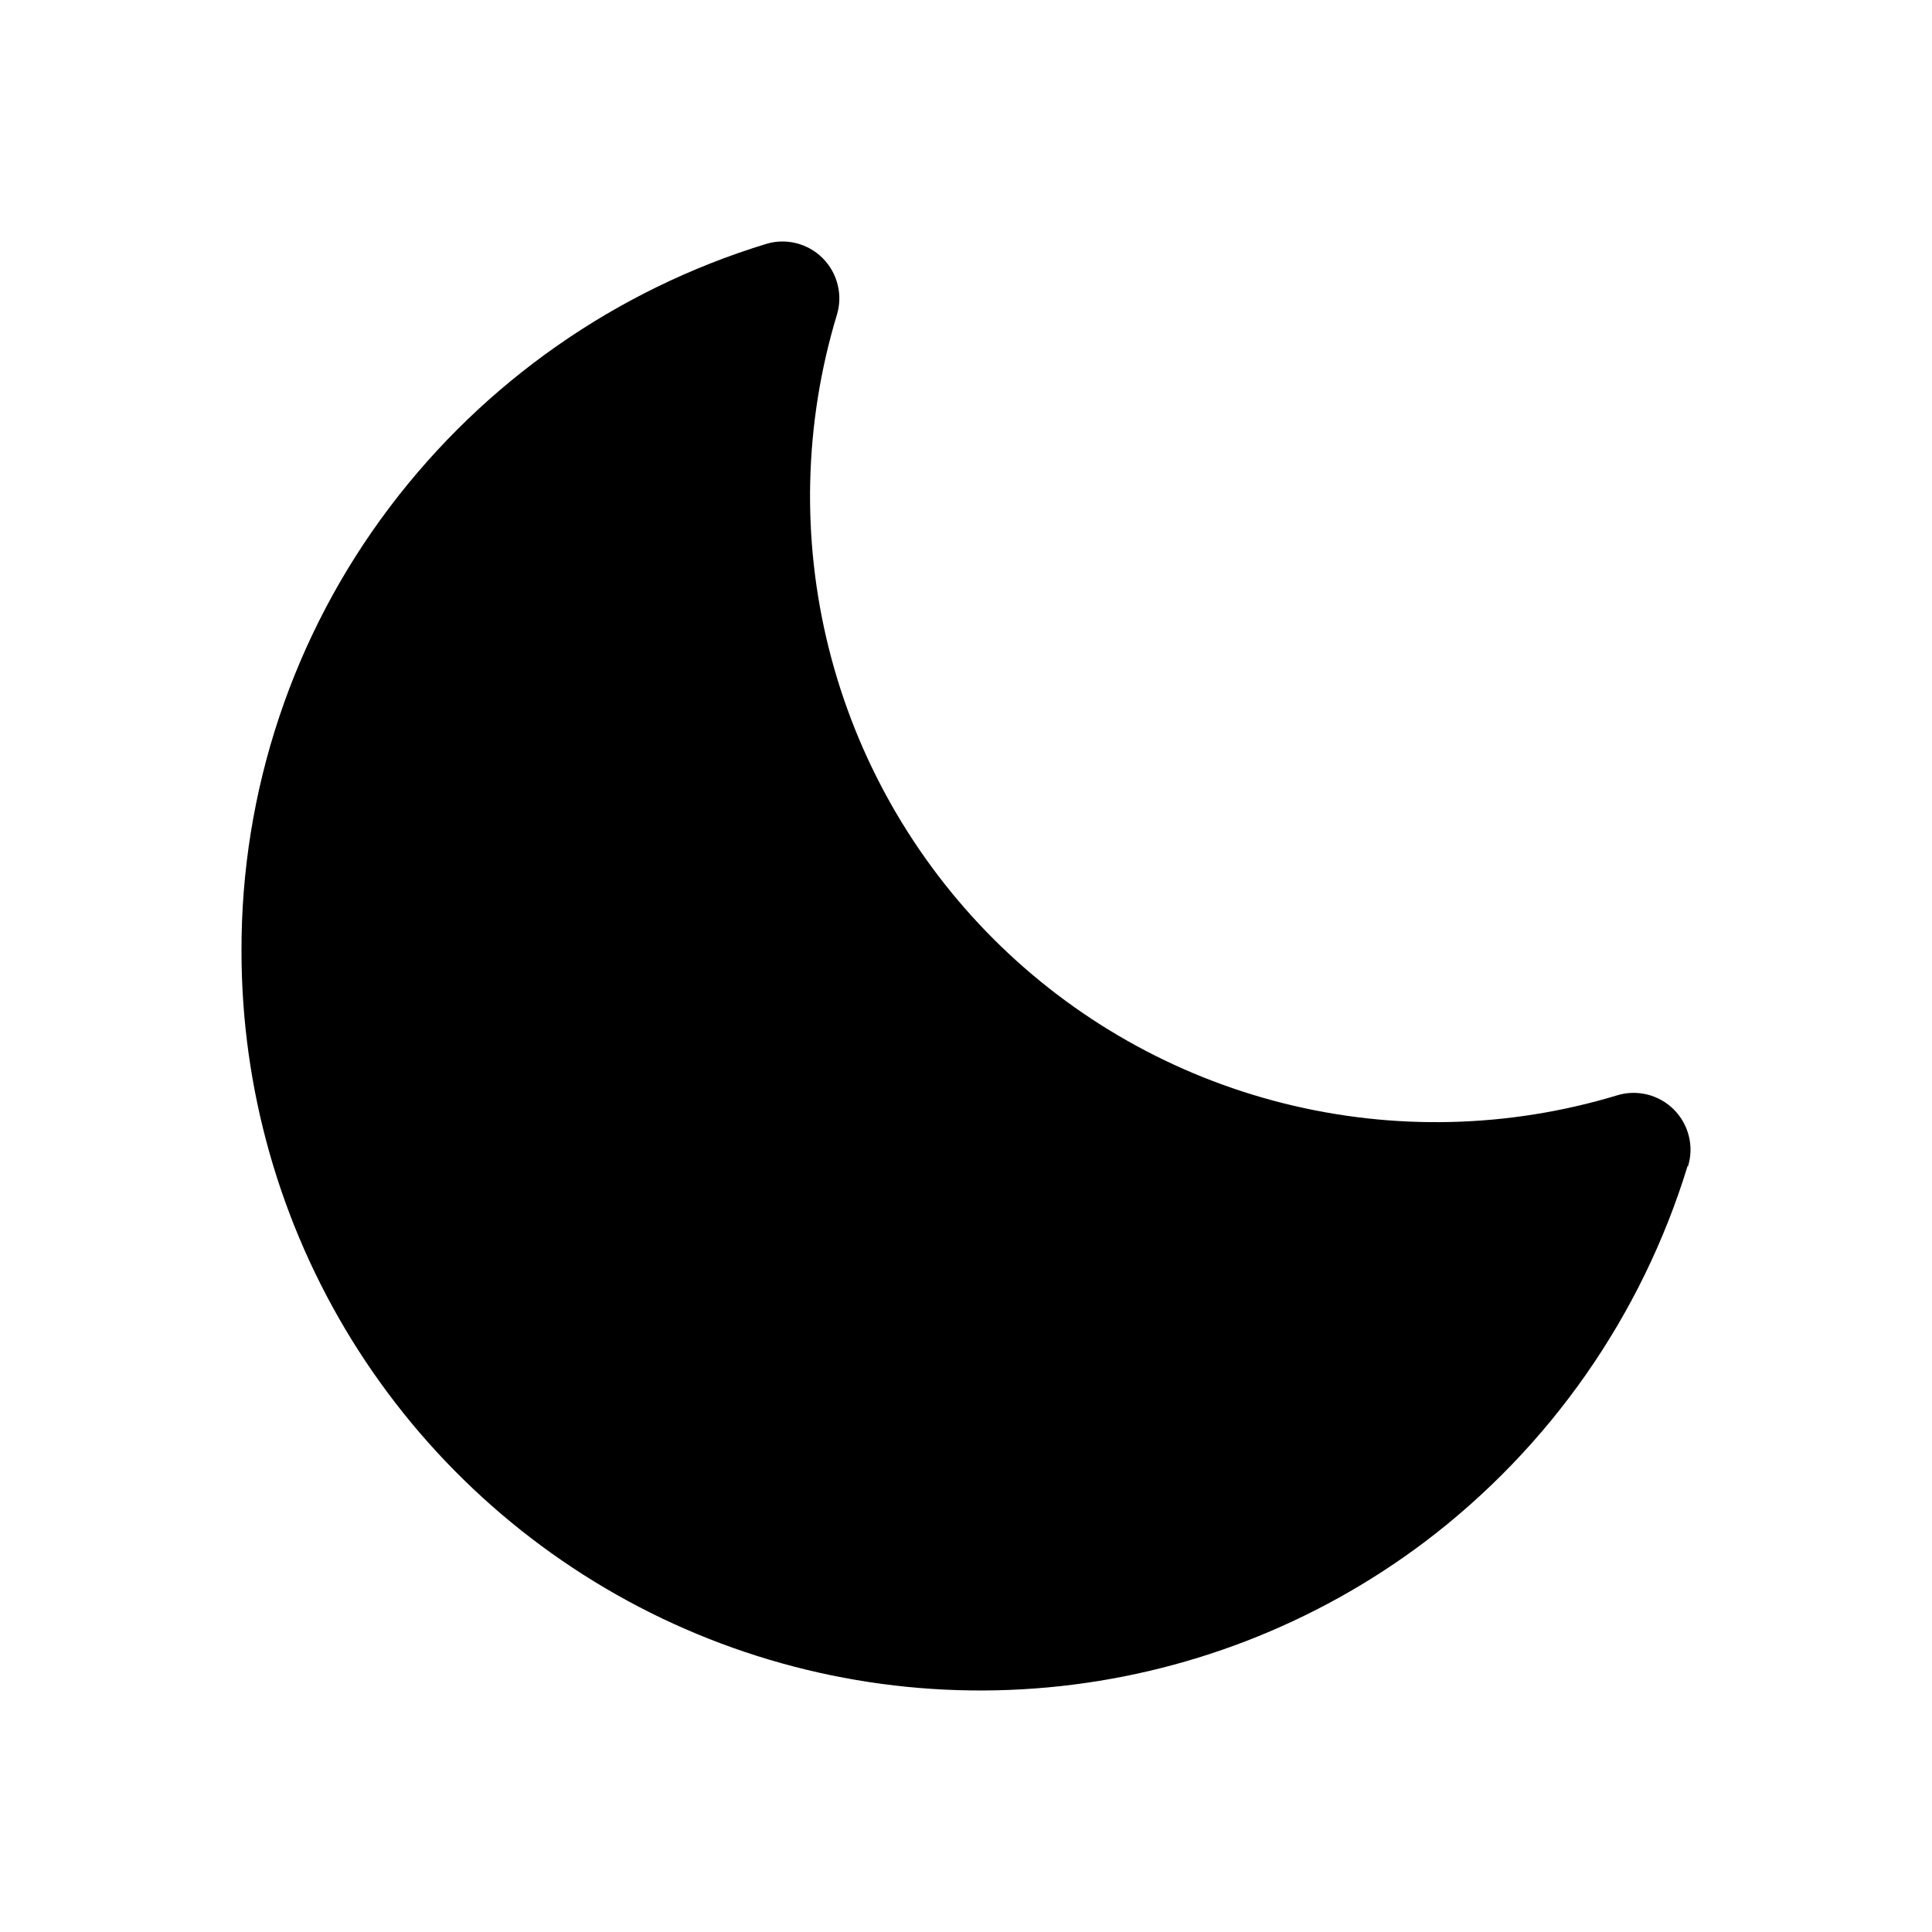
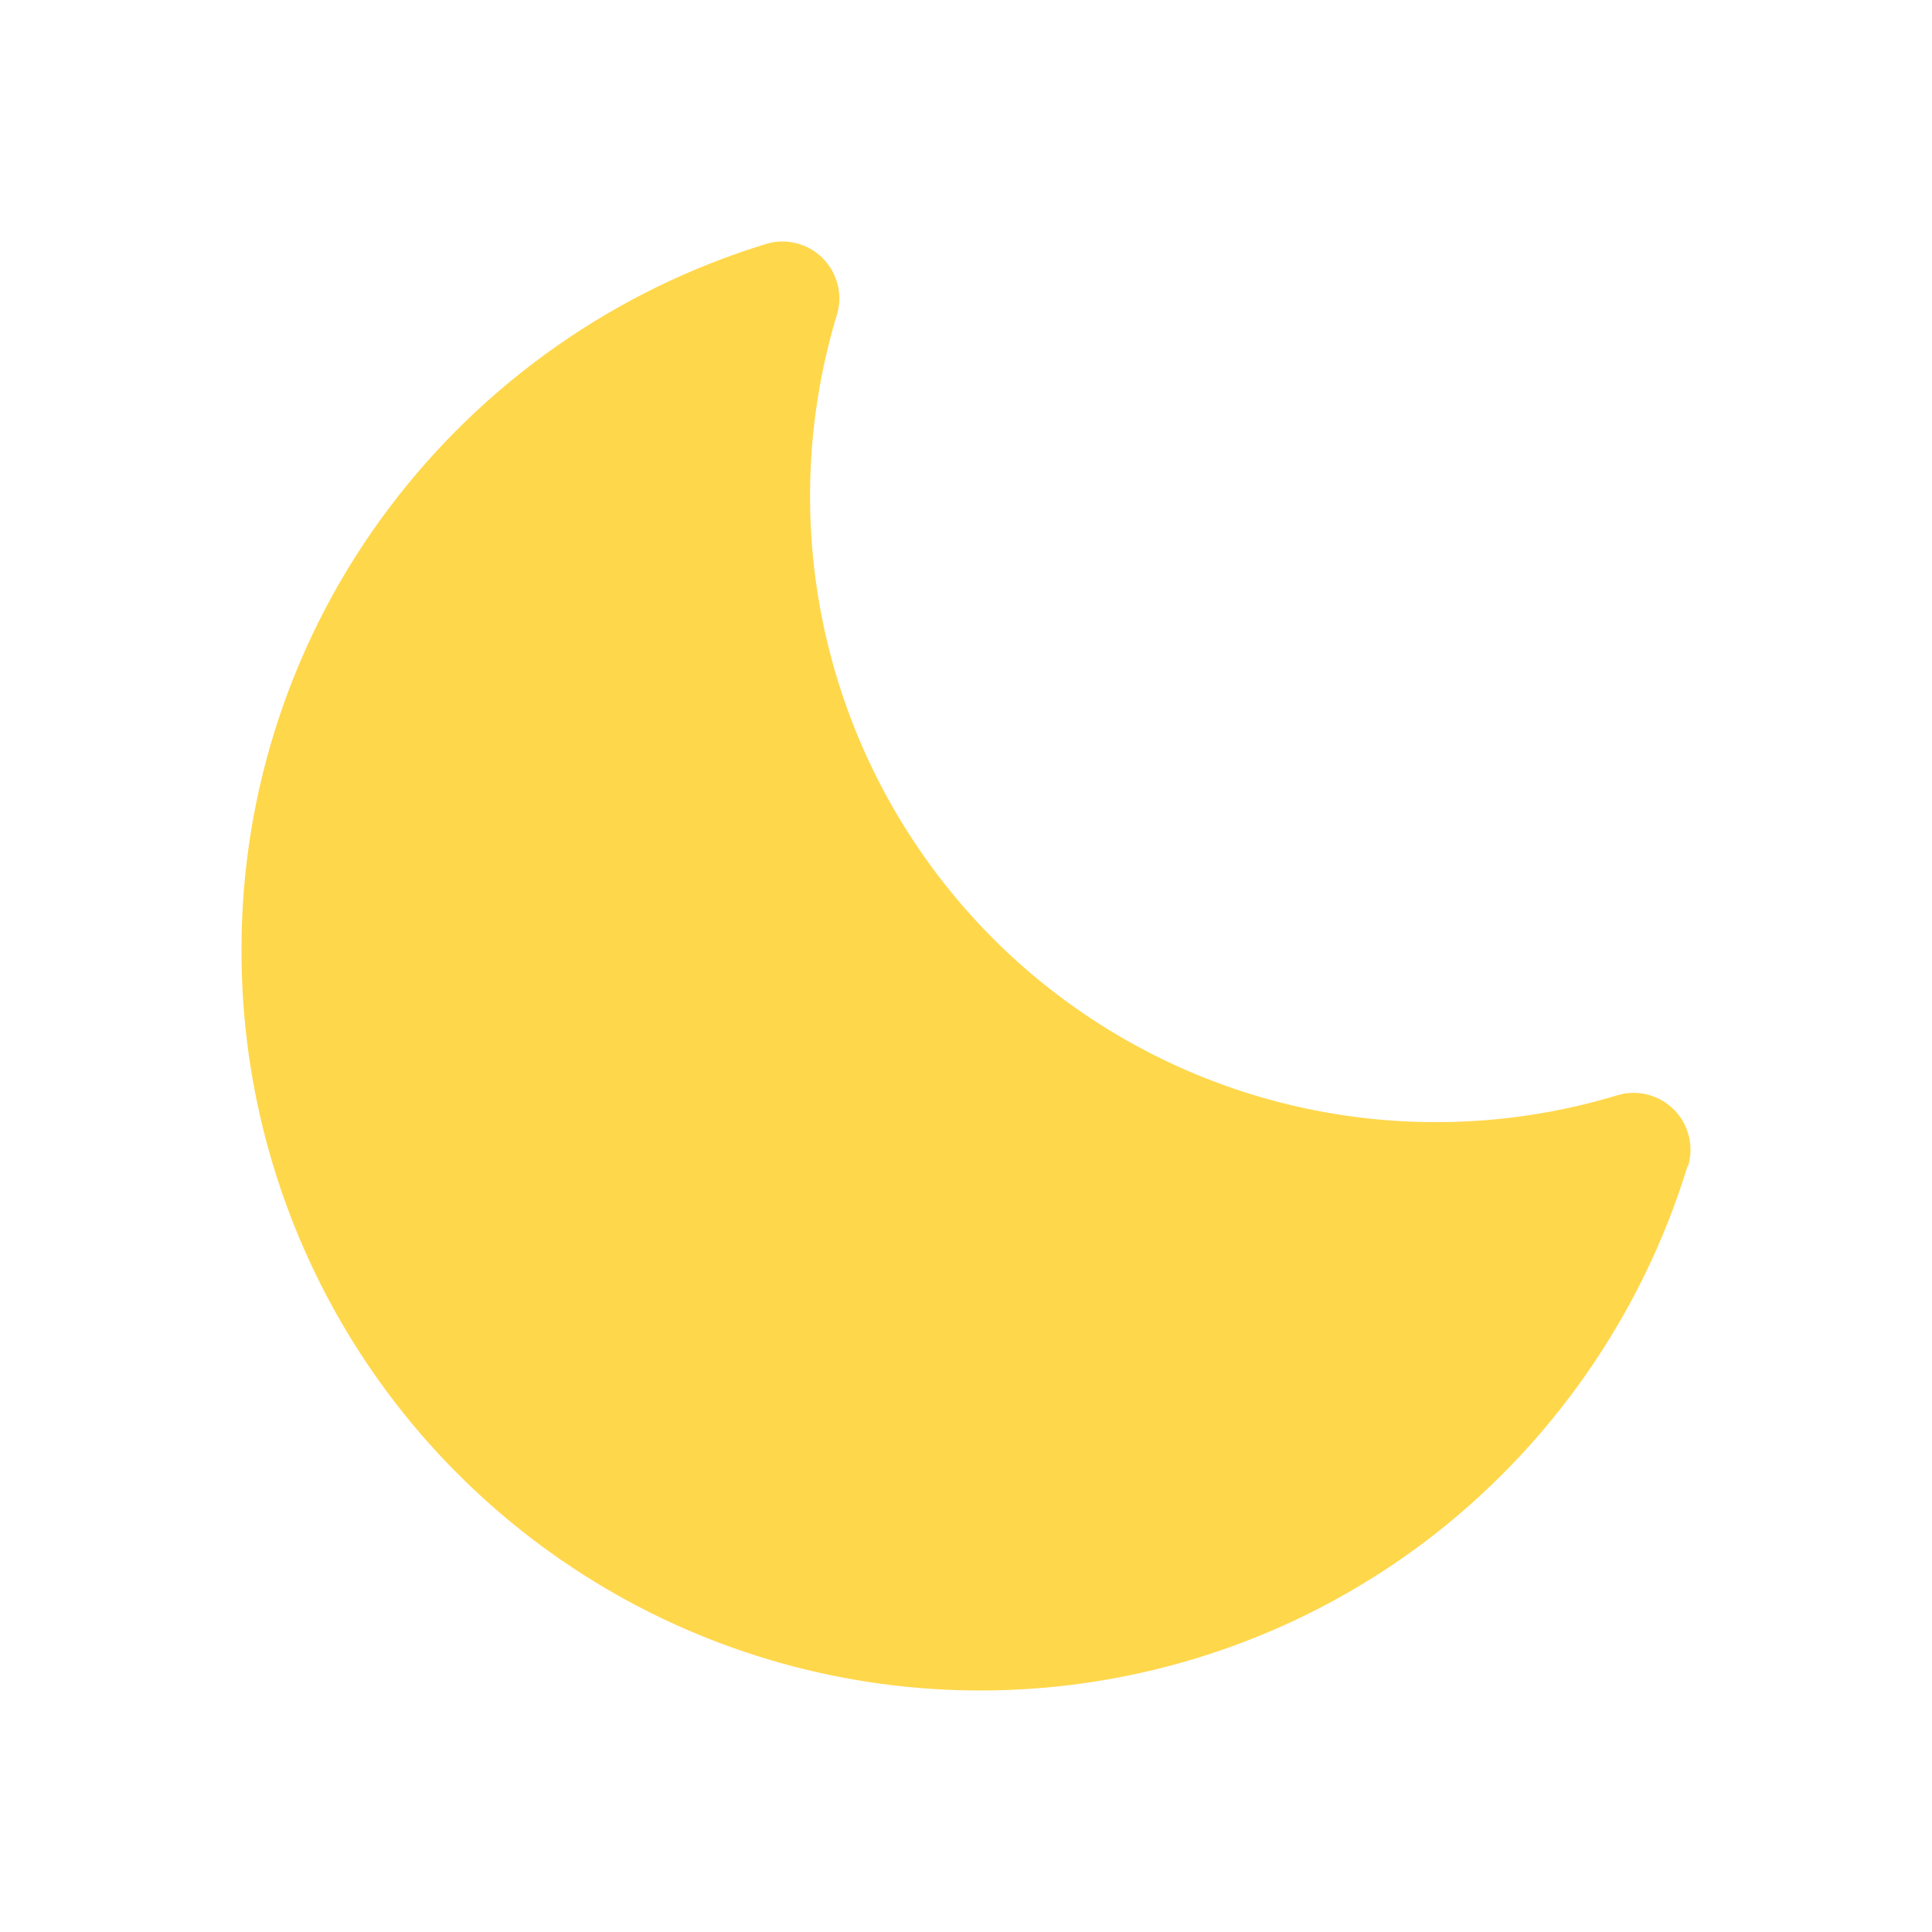
<svg xmlns="http://www.w3.org/2000/svg" width="32" height="32" viewBox="0 0 32 32" fill="none">
-   <path d="M27.952 19.312C27.192 21.794 25.669 23.973 23.598 25.539C21.781 26.908 19.618 27.742 17.352 27.949C15.087 28.156 12.809 27.728 10.773 26.712C8.738 25.695 7.026 24.132 5.829 22.197C4.633 20.262 4 18.031 4 15.756C3.992 13.1 4.855 10.515 6.457 8.397C8.023 6.326 10.202 4.802 12.684 4.042C12.847 3.991 13.021 3.986 13.188 4.028C13.354 4.069 13.505 4.155 13.626 4.276C13.747 4.397 13.833 4.549 13.874 4.715C13.916 4.881 13.911 5.055 13.86 5.219C13.318 7.014 13.272 8.923 13.729 10.743C14.185 12.562 15.127 14.223 16.453 15.55C17.779 16.876 19.44 17.818 21.259 18.274C23.078 18.731 24.986 18.686 26.782 18.143C26.945 18.092 27.119 18.088 27.285 18.129C27.451 18.17 27.603 18.256 27.724 18.377C27.845 18.498 27.931 18.65 27.972 18.816C28.014 18.982 28.009 19.156 27.958 19.32L27.952 19.312Z" fill="black" />
+   <path d="M27.952 19.312C27.192 21.794 25.669 23.973 23.598 25.539C21.781 26.908 19.618 27.742 17.352 27.949C15.087 28.156 12.809 27.728 10.773 26.712C8.738 25.695 7.026 24.132 5.829 22.197C4.633 20.262 4 18.031 4 15.756C3.992 13.1 4.855 10.515 6.457 8.397C8.023 6.326 10.202 4.802 12.684 4.042C12.847 3.991 13.021 3.986 13.188 4.028C13.354 4.069 13.505 4.155 13.626 4.276C13.747 4.397 13.833 4.549 13.874 4.715C13.916 4.881 13.911 5.055 13.86 5.219C13.318 7.014 13.272 8.923 13.729 10.743C14.185 12.562 15.127 14.223 16.453 15.55C17.779 16.876 19.44 17.818 21.259 18.274C23.078 18.731 24.986 18.686 26.782 18.143C26.945 18.092 27.119 18.088 27.285 18.129C27.451 18.17 27.603 18.256 27.724 18.377C27.845 18.498 27.931 18.65 27.972 18.816C28.014 18.982 28.009 19.156 27.958 19.32L27.952 19.312Z" fill="#FFD74B" />
</svg>
